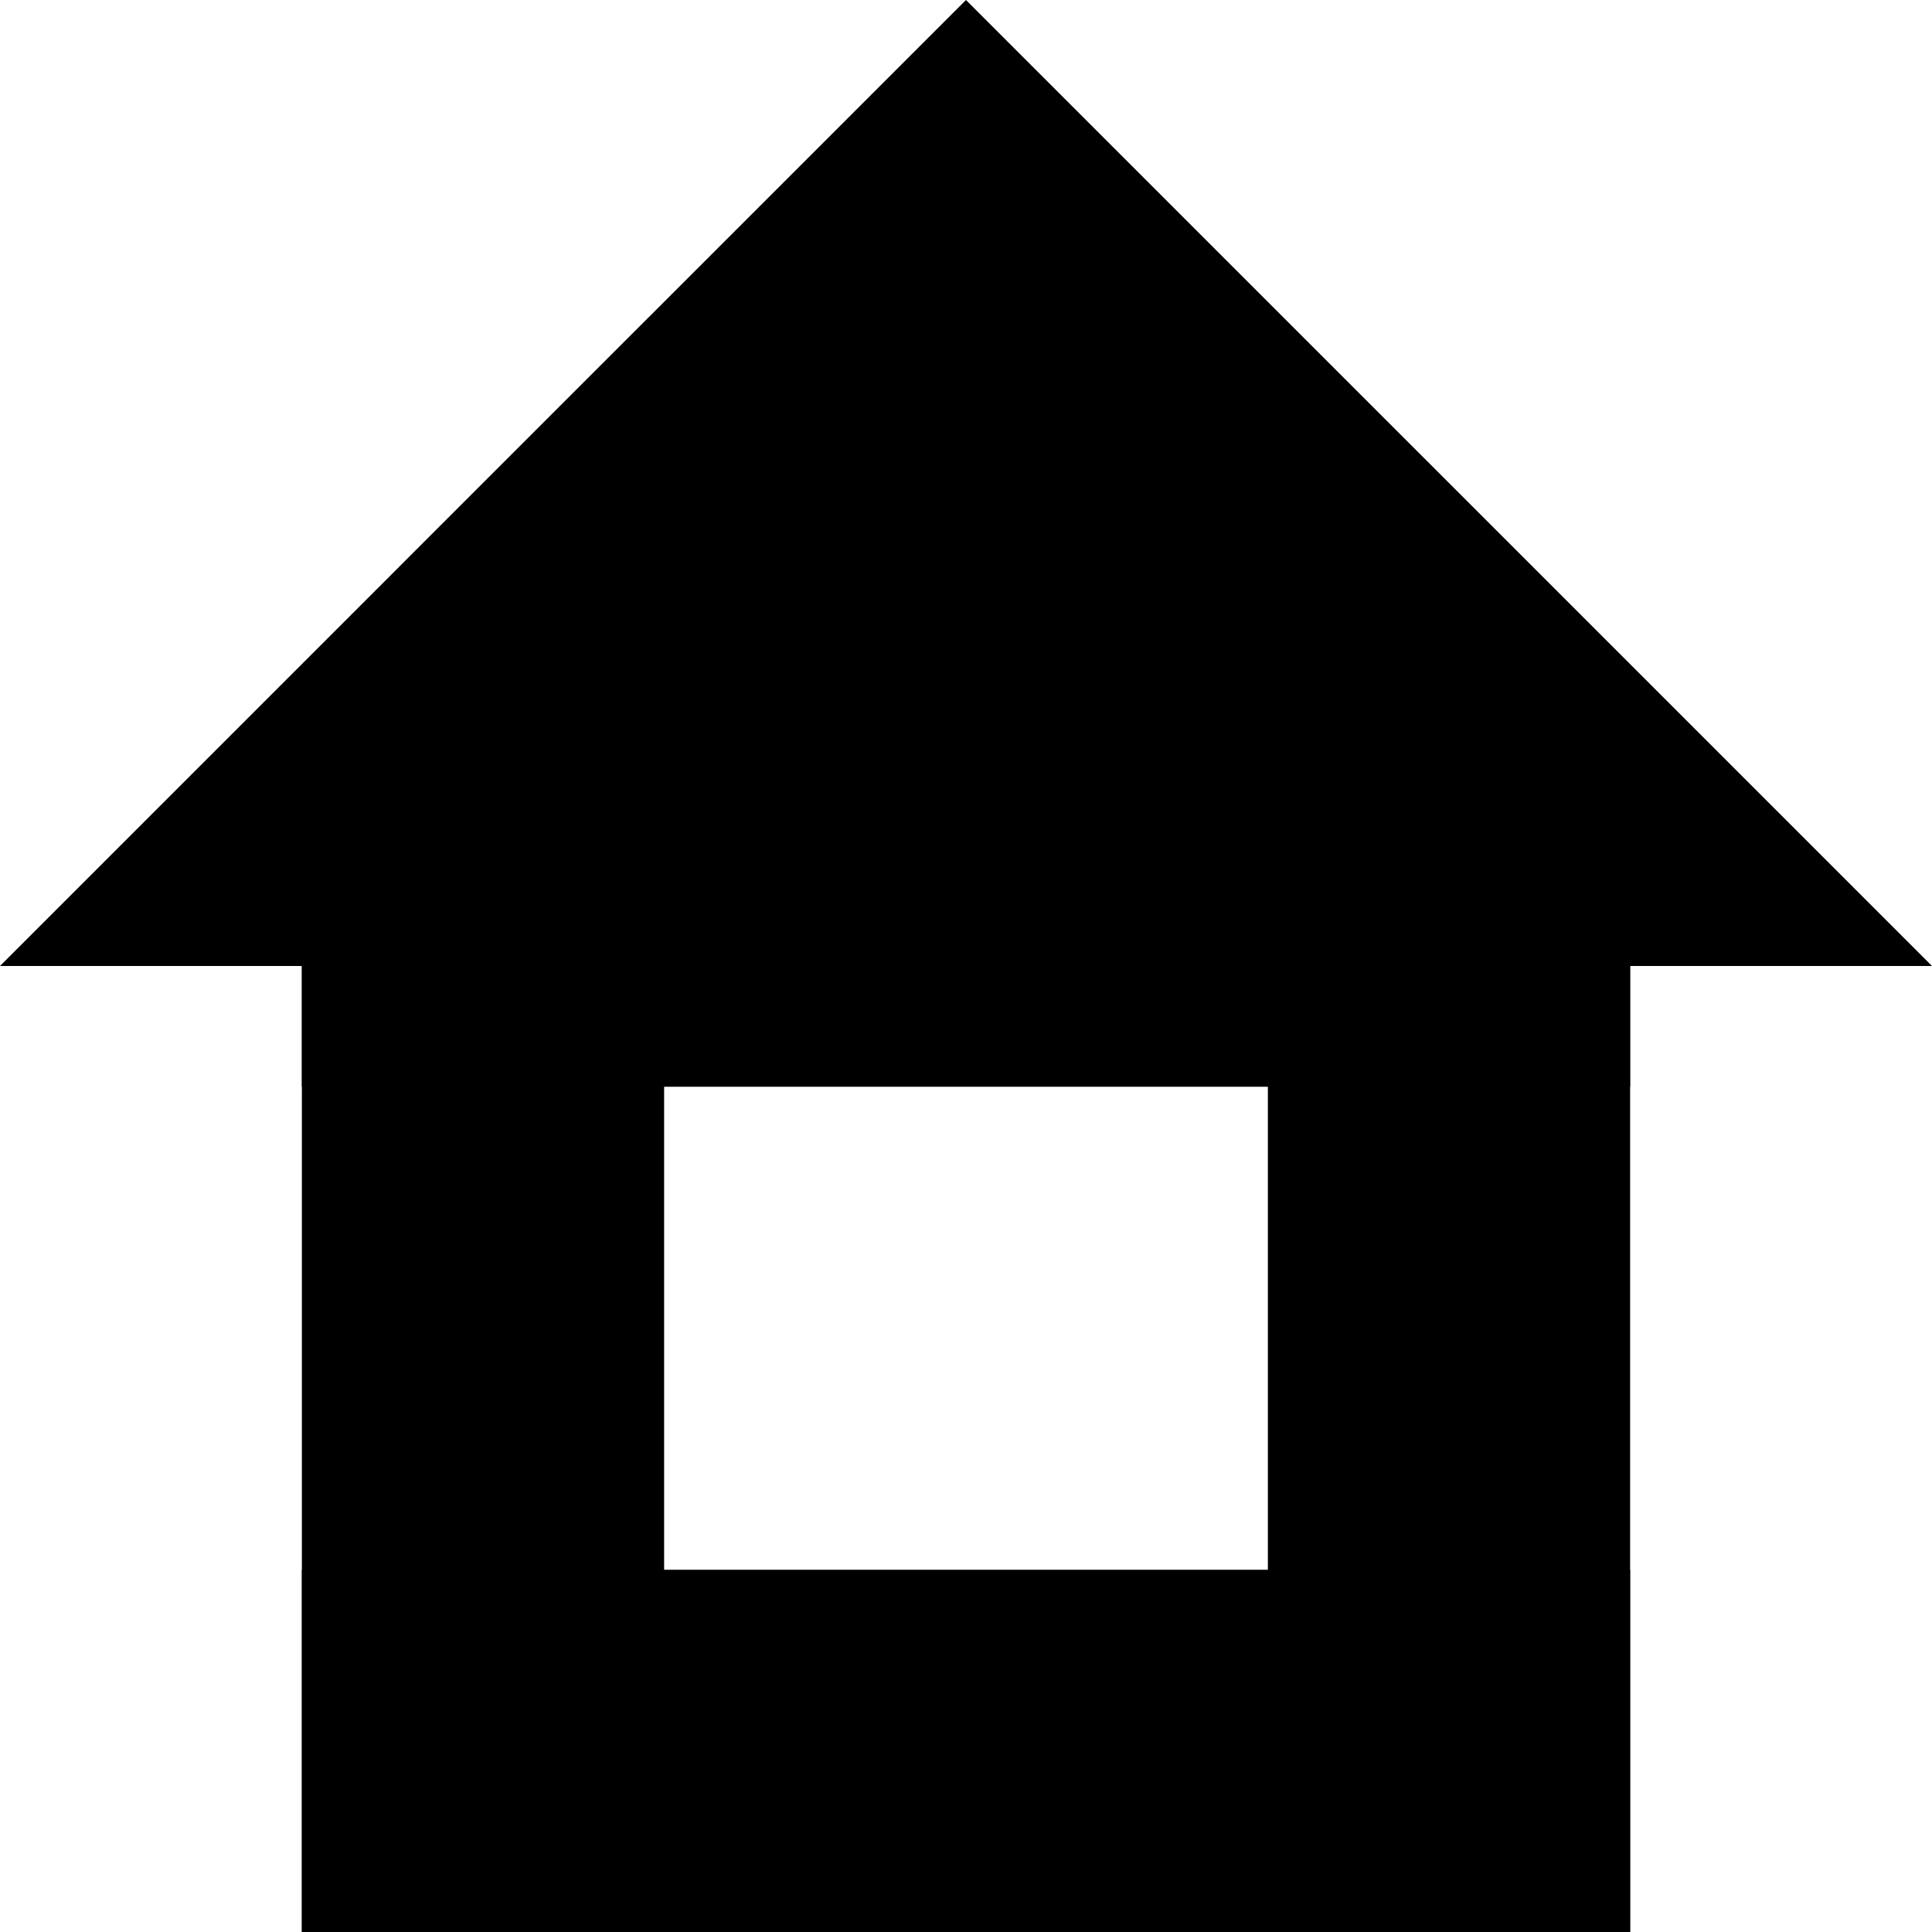
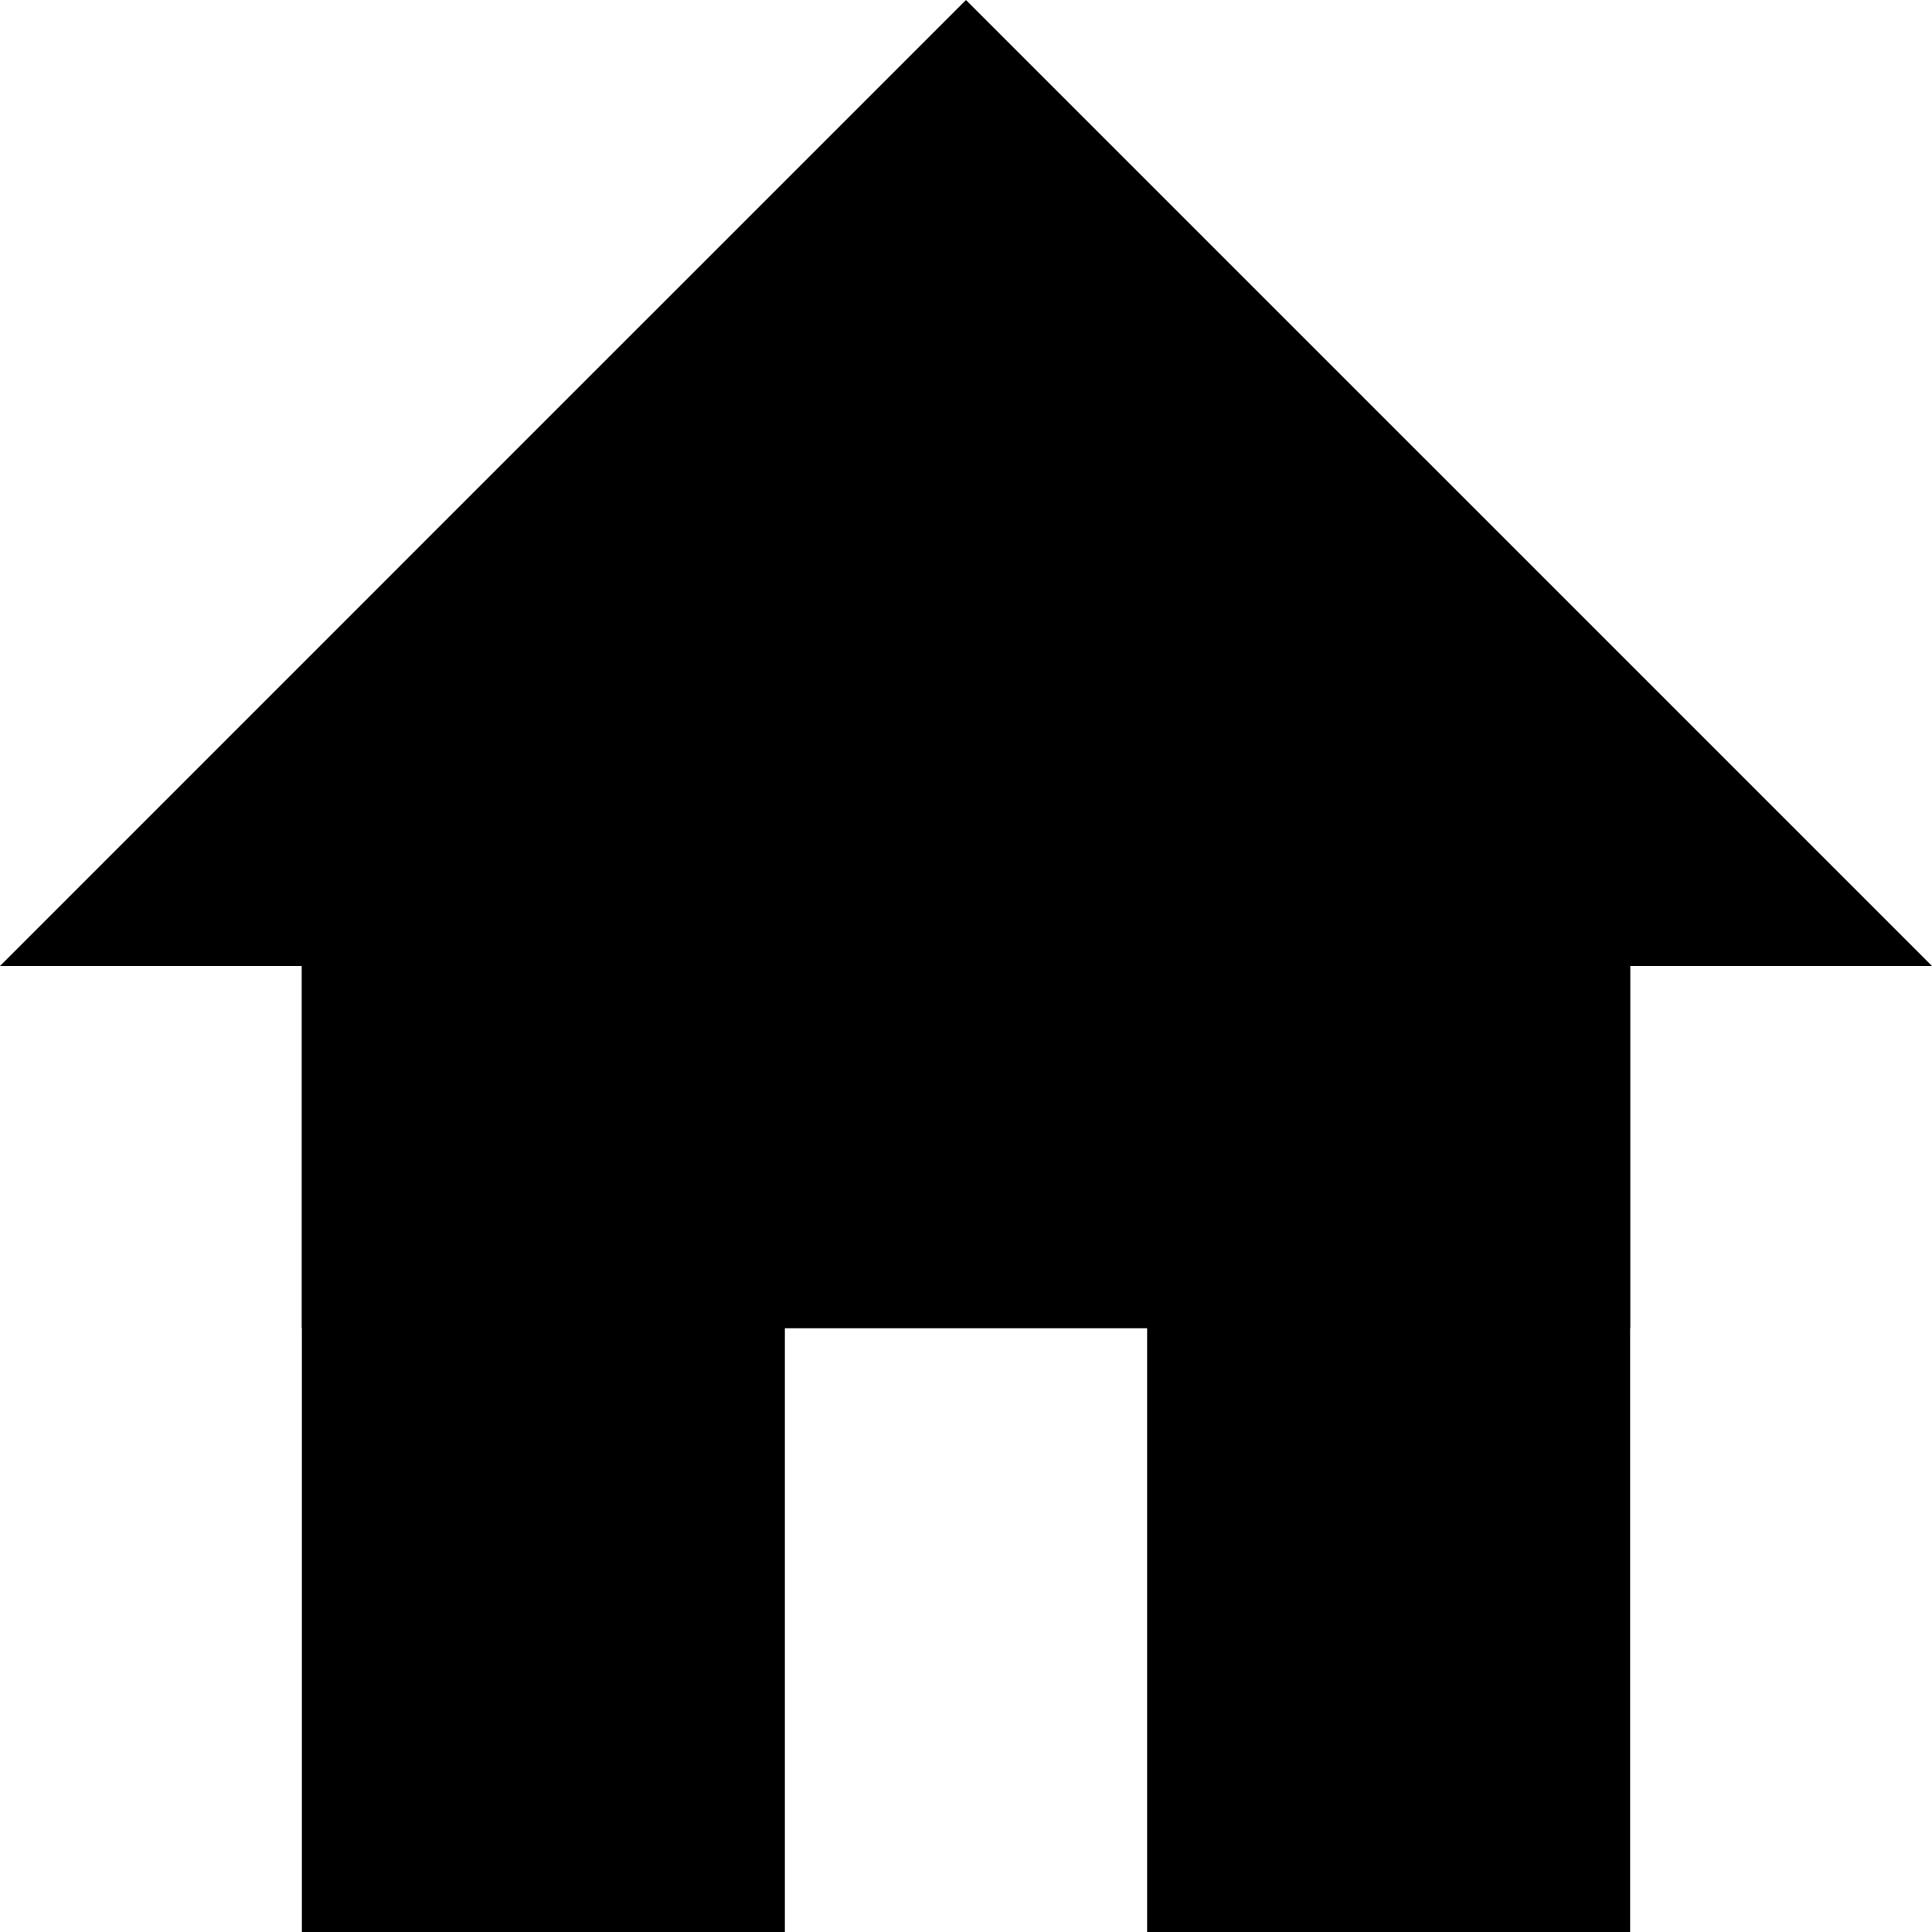
<svg xmlns="http://www.w3.org/2000/svg" xmlns:xlink="http://www.w3.org/1999/xlink" version="1.1" preserveAspectRatio="xMidYMid meet" viewBox="0 0 640 640" width="640" height="640">
  <defs>
-     <path d="M100 320L220 320L220 640L100 640L100 320Z" id="abevBDXBm" />
-     <path d="M480 160L640 320L319.99 320L0 320L159.98 160L319.99 0L480 160Z" id="b22dA57uV4" />
-     <path d="M420 320L540 320L540 640L420 640L420 320Z" id="e2cf38nBlp" />
-     <path d="M100 520L540 520L540 640L100 640L100 520Z" id="d3xOCzKlki" />
-     <path d="M100 280L540 280L540 360L100 360L100 280Z" id="a25ysof9y" />
+     <path d="M100 320L260 320L260 640L100 640L100 320Z" id="aY5QxYGaV" />
+     <path d="M480 160L640 320L319.99 320L0 320L159.98 160L319.99 0L480 160Z" id="d4may3ZcB0" />
+     <path d="M380 320L540 320L540 640L380 640L380 320Z" id="b3AmeLPEs8" />
+     <path d="M100 280L540 280L540 440L100 440L100 280Z" id="ammCaKwM" />
  </defs>
  <g>
    <g>
-       <use xlink:href="#abevBDXBm" opacity="1" fill="#000000" fill-opacity="1" />
+       <use xlink:href="#aY5QxYGaV" opacity="1" fill="#000000" fill-opacity="1" />
    </g>
    <g>
-       <use xlink:href="#b22dA57uV4" opacity="1" fill="#000000" fill-opacity="1" />
+       <use xlink:href="#d4may3ZcB0" opacity="1" fill="#000000" fill-opacity="1" />
    </g>
    <g>
-       <use xlink:href="#e2cf38nBlp" opacity="1" fill="#000000" fill-opacity="1" />
+       <use xlink:href="#b3AmeLPEs8" opacity="1" fill="#000000" fill-opacity="1" />
    </g>
    <g>
-       <use xlink:href="#d3xOCzKlki" opacity="1" fill="#000000" fill-opacity="1" />
-     </g>
-     <g>
-       <use xlink:href="#a25ysof9y" opacity="1" fill="#000000" fill-opacity="1" />
+       <use xlink:href="#ammCaKwM" opacity="1" fill="#000000" fill-opacity="1" />
    </g>
  </g>
</svg>
